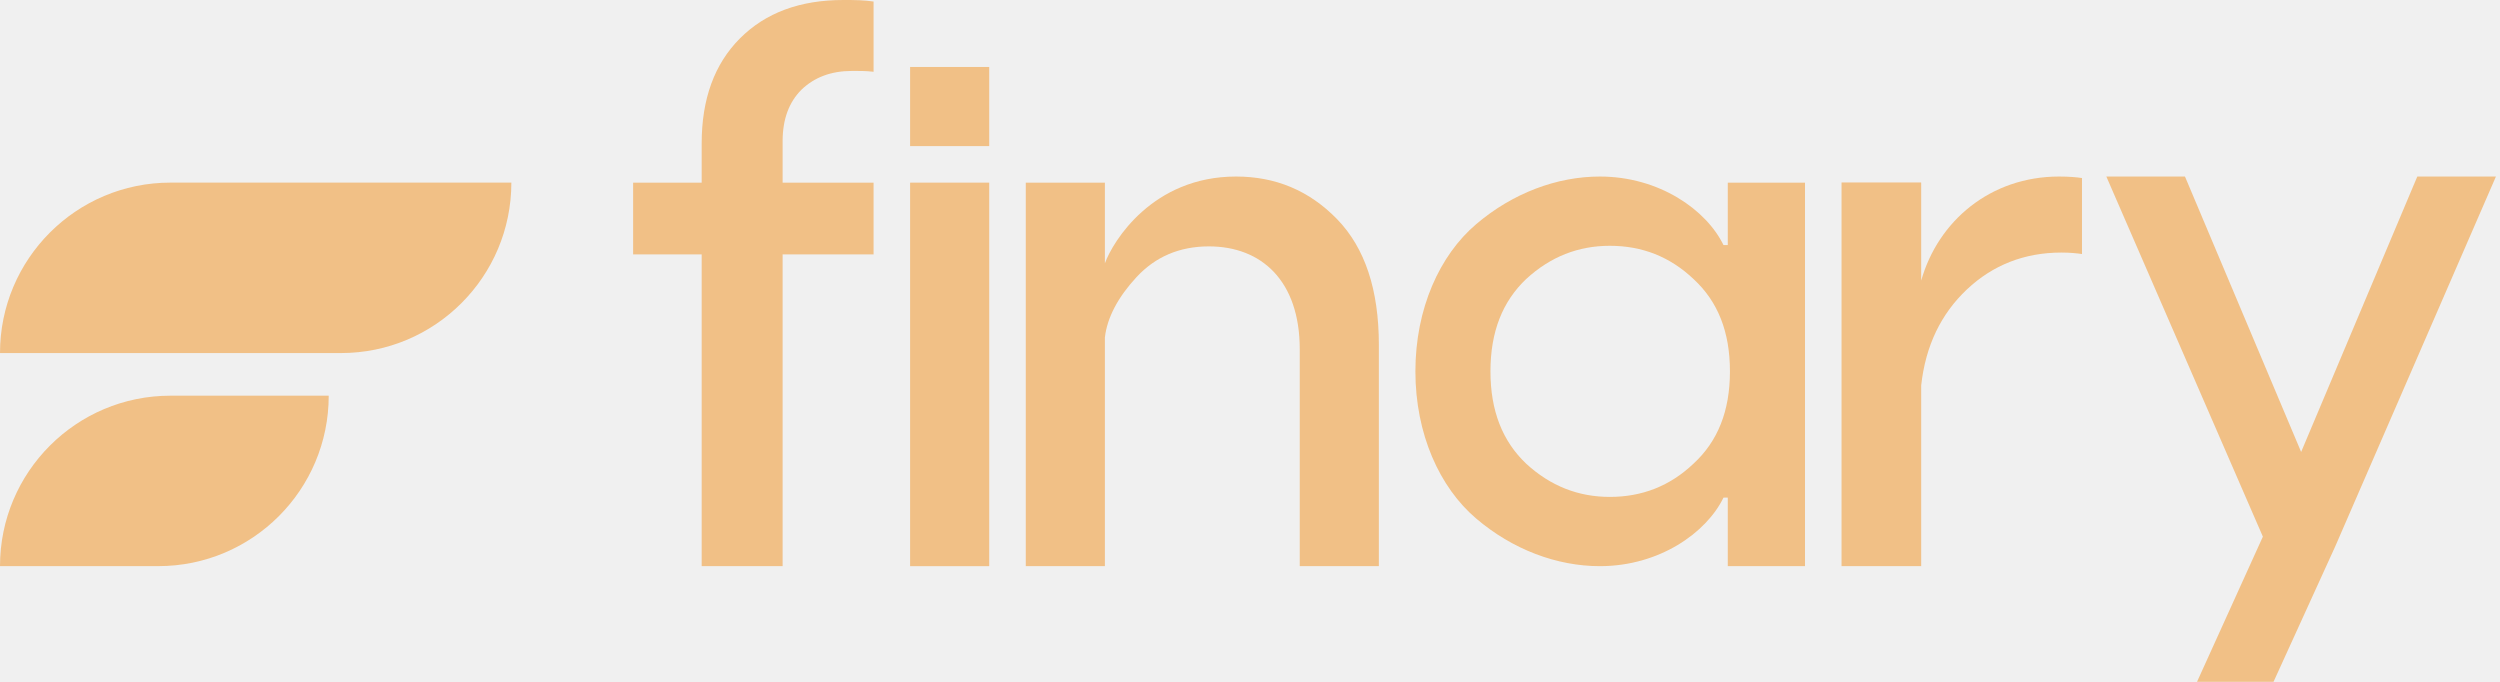
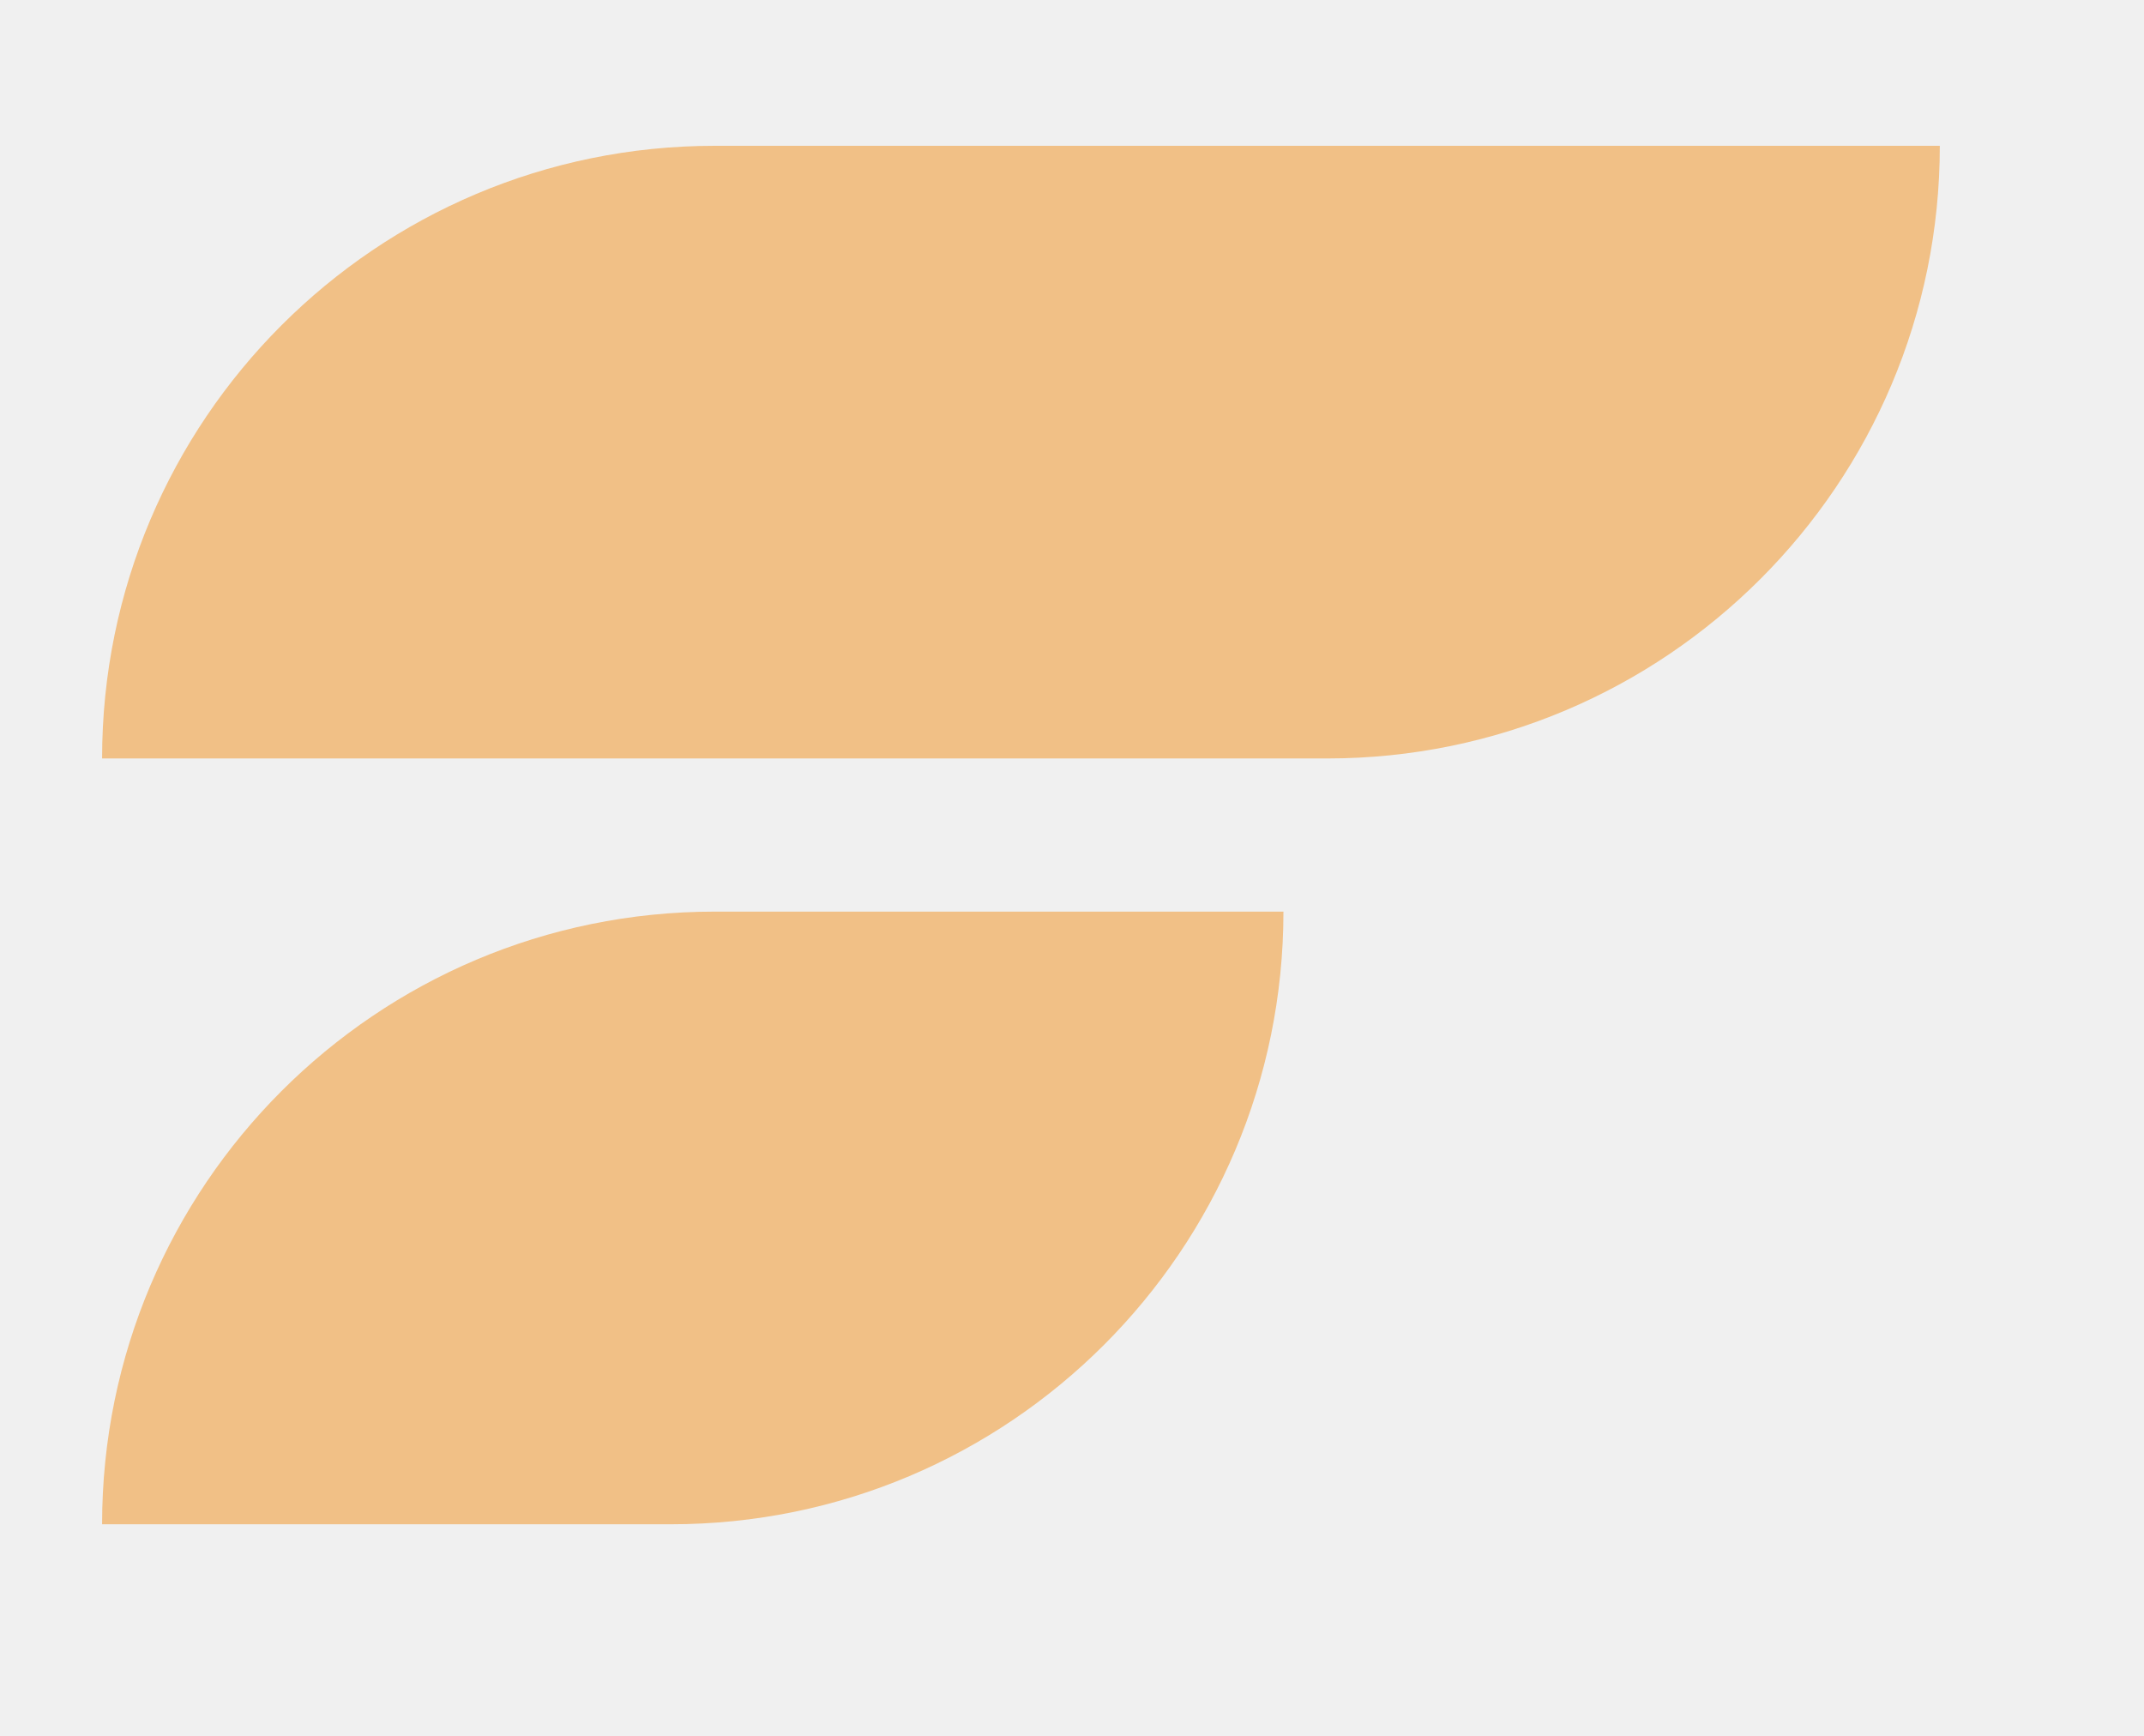
- <svg xmlns="http://www.w3.org/2000/svg" width="88" height="24" viewBox="0 0 88 24" fill="none">
-   <g clip-path="url(#clip0_2_54122)">
-     <path d="M29.684 0C30.091 0 30.411 0.003 30.75 0.054V2.526C30.445 2.492 30.227 2.497 29.99 2.497C29.261 2.497 28.667 2.718 28.209 3.16C27.768 3.602 27.548 4.205 27.548 4.969V6.429H30.75V8.954H27.548V19.929H24.699V8.954H22.286V6.429H24.699V5.046C24.699 3.483 25.149 2.251 26.047 1.351C26.946 0.45 28.158 0 29.684 0Z" fill="#F1C086" />
-     <path fill-rule="evenodd" clip-rule="evenodd" d="M32.036 2.357V5.143H34.821V2.357H32.036ZM32.036 19.929V6.429H34.821V19.929H32.036Z" fill="#F1C086" />
-     <path d="M43.508 6.214C40.568 6.214 39.176 8.491 38.892 9.268V6.429H36.107V19.929H38.892V11.881C38.969 11.182 39.356 10.458 40.001 9.759C40.671 9.035 41.522 8.673 42.553 8.673C44.41 8.673 45.751 9.889 45.751 12.295V19.929H48.536V12.14C48.536 10.199 48.046 8.724 47.066 7.715C46.086 6.706 44.9 6.214 43.508 6.214Z" fill="#F1C086" />
-     <path d="M56.314 19.929C58.402 19.929 60.063 18.76 60.667 17.516H60.818V19.929H63.536V6.429H60.818V8.627H60.667C60.063 7.383 58.402 6.214 56.314 6.214C54.804 6.214 53.244 6.798 51.961 7.891C50.677 8.983 49.822 10.862 49.822 13.072C49.822 15.281 50.677 17.16 51.961 18.252C53.244 19.345 54.804 19.929 56.314 19.929ZM56.666 17.491C55.559 17.491 54.578 17.11 53.722 16.322C52.892 15.535 52.464 14.468 52.464 13.072C52.464 11.675 52.892 10.608 53.722 9.821C54.578 9.033 55.559 8.652 56.666 8.652C57.798 8.652 58.78 9.033 59.61 9.821C60.466 10.608 60.894 11.675 60.894 13.072C60.894 14.468 60.466 15.535 59.61 16.322C58.78 17.11 57.798 17.491 56.666 17.491Z" fill="#F1C086" />
-     <path d="M72.481 6.214C70.066 6.214 68.223 7.773 67.626 9.877V6.422H64.822V19.929H67.626V13.565C67.781 12.162 68.327 11.046 69.235 10.188C70.144 9.331 71.261 8.89 72.559 8.89C72.87 8.89 73.104 8.916 73.286 8.942V6.266C73.104 6.24 72.844 6.214 72.481 6.214Z" fill="#F1C086" />
-     <path d="M81 15.909L76.911 6.214H74.143L79.653 18.89L77.335 24H80.028L82.197 19.241L87.857 6.214H85.089L81 15.909Z" fill="#F1C086" />
-     <path fill-rule="evenodd" clip-rule="evenodd" d="M6 6.428C2.686 6.428 0 9.115 0 12.428H12C15.314 12.428 18 9.742 18 6.428H6ZM6 13.928C2.686 13.928 0 16.615 0 19.928H5.571C8.885 19.928 11.571 17.242 11.571 13.928H6Z" fill="#F1C086" />
-   </g>
-   <defs>
-     <clipPath id="clip0_2_54122">
-       <rect width="87.857" height="24" fill="white" />
-     </clipPath>
-   </defs>
+ <svg xmlns="http://www.w3.org/2000/svg" viewBox="-1 5 21 17" fill="none">
+   <path fill-rule="evenodd" clip-rule="evenodd" d="M6 6.428C2.686 6.428 0 9.115 0 12.428H12C15.314 12.428 18 9.742 18 6.428H6ZM6 13.928C2.686 13.928 0 16.615 0 19.928H5.571C8.885 19.928 11.571 17.242 11.571 13.928H6Z" fill="#F1C086" />
</svg>
